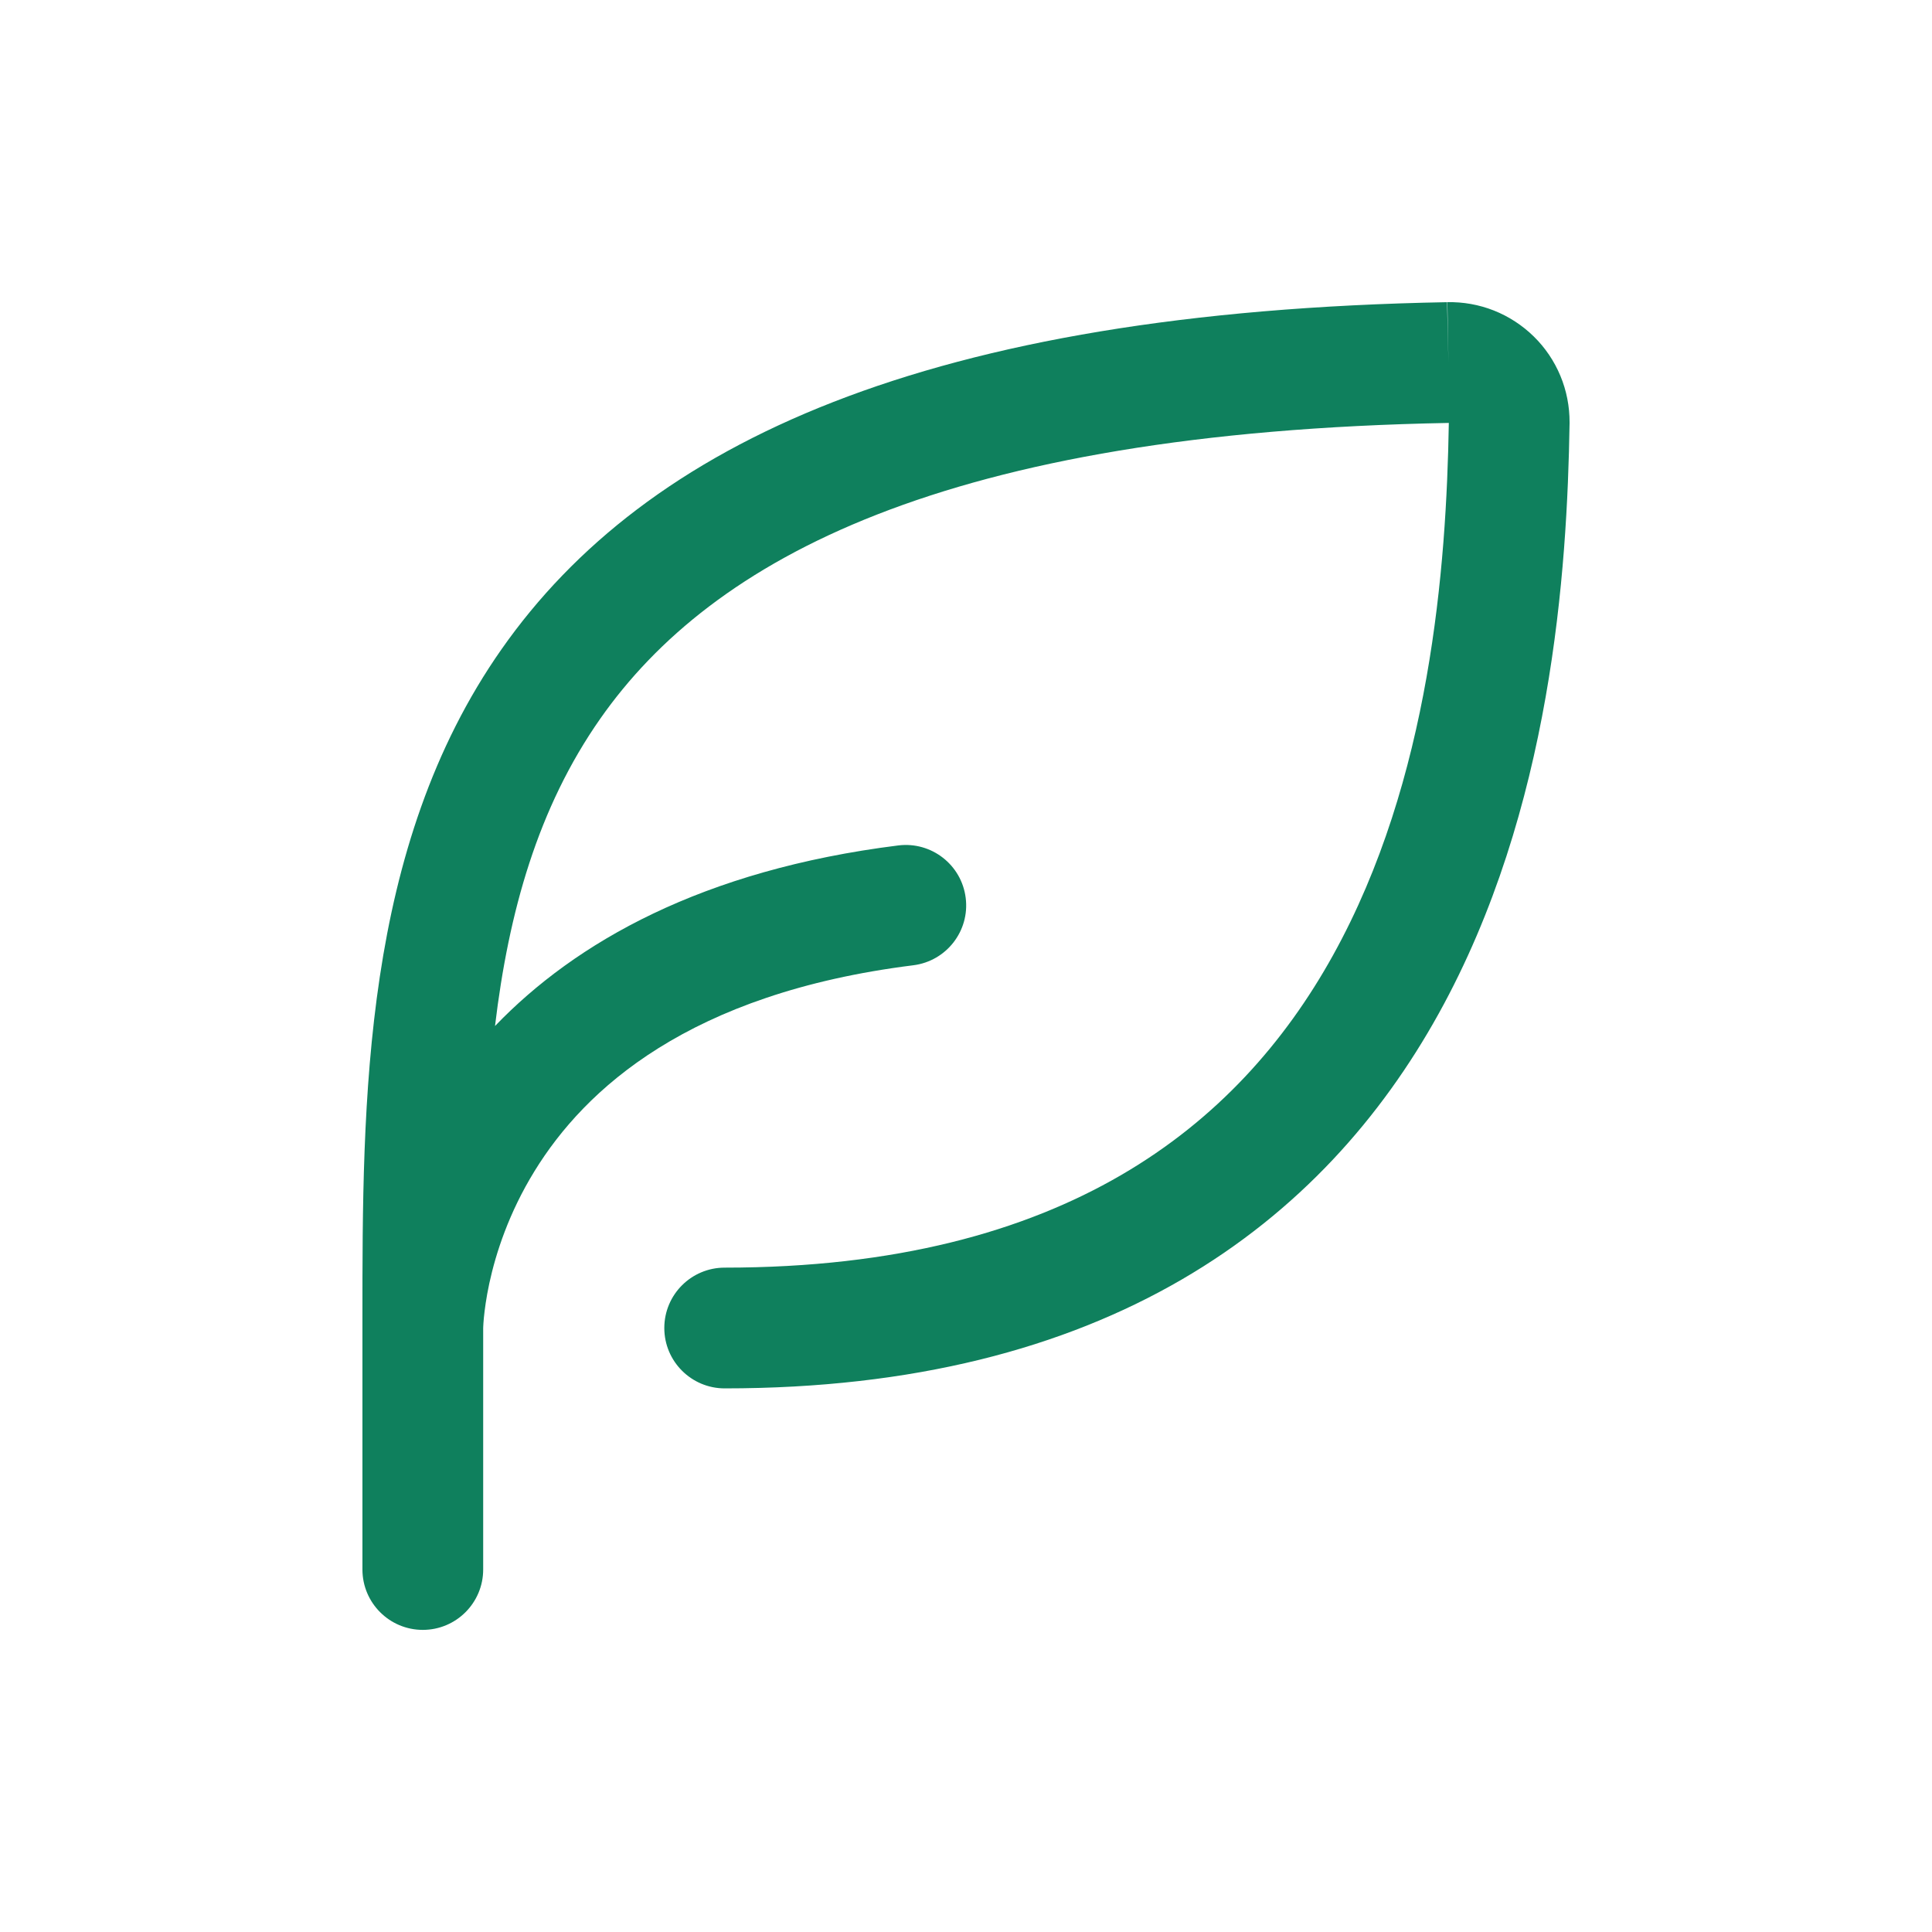
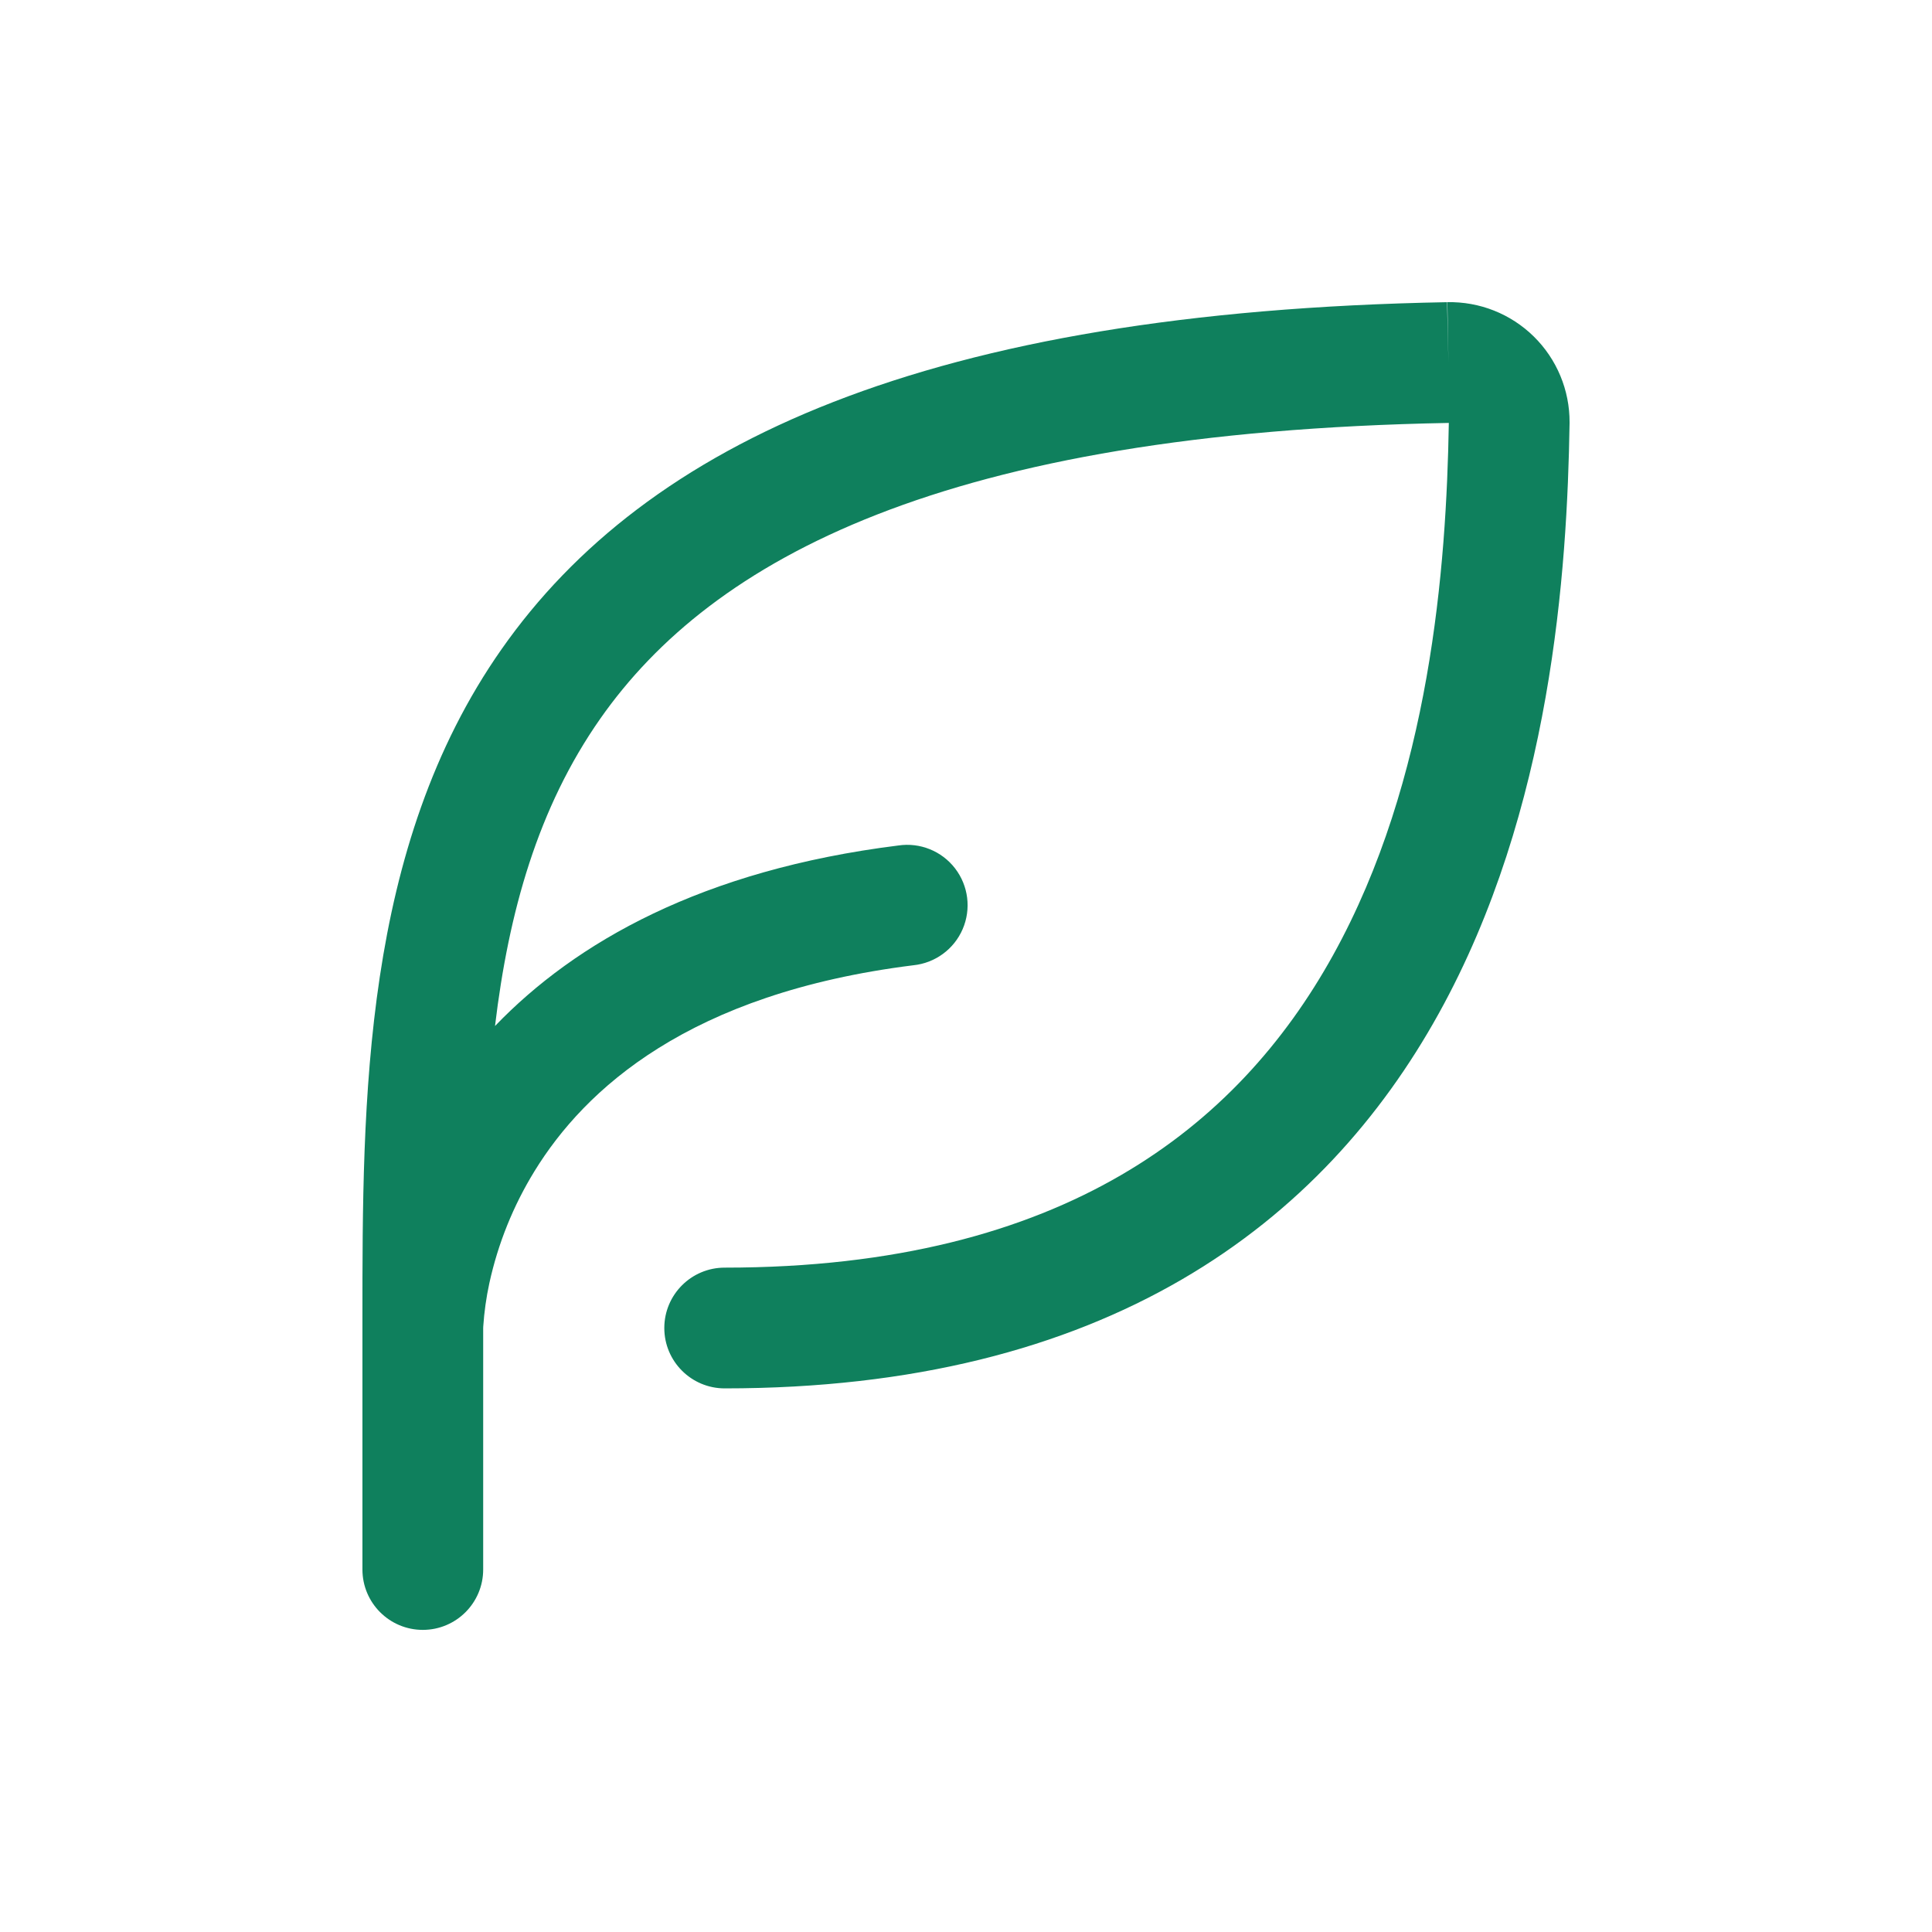
- <svg xmlns="http://www.w3.org/2000/svg" width="32" height="32" viewBox="0 0 32 32" fill="none">
-   <path fill-rule="evenodd" clip-rule="evenodd" d="M23.971 5.005C24.235 4.999 24.497 5.046 24.743 5.143C24.99 5.241 25.214 5.387 25.404 5.573C25.593 5.758 25.743 5.98 25.845 6.225C25.947 6.47 25.998 6.733 25.997 6.998L25.997 7.009L25.997 7.009C25.958 9.45 25.7 13.415 23.828 16.791C22.882 18.498 21.519 20.063 19.568 21.196C17.617 22.328 15.136 22.996 12.003 22.996C11.451 22.996 11.003 22.548 11.003 21.996C11.003 21.443 11.451 20.996 12.003 20.996C14.847 20.996 16.969 20.392 18.564 19.466C20.157 18.541 21.281 17.262 22.079 15.822C23.69 12.916 23.957 9.396 23.997 7.005C15.637 7.16 11.796 9.261 9.945 11.9C8.907 13.38 8.424 15.112 8.199 16.994C9.531 15.609 11.627 14.41 14.879 14.003C15.427 13.935 15.927 14.324 15.995 14.872C16.064 15.42 15.675 15.919 15.127 15.988C11.409 16.453 9.686 18.044 8.855 19.395C8.426 20.091 8.212 20.761 8.105 21.254C8.052 21.5 8.027 21.698 8.014 21.83C8.008 21.895 8.005 21.944 8.004 21.972C8.003 21.986 8.003 21.996 8.003 22L8.003 22.002L8.003 22.002C8.003 22.002 8.003 22.002 8.003 22V25.996C8.003 26.548 7.555 26.996 7.003 26.996C6.451 26.996 6.003 26.548 6.003 25.996V21.996C6.003 21.946 6.003 21.897 6.003 21.847C6.003 18.235 6.002 14.04 8.308 10.752C10.703 7.336 15.353 5.163 23.971 5.005ZM23.971 5.005C23.97 5.005 23.968 5.005 23.968 5.005L23.991 6.005L23.973 5.005C23.972 5.005 23.971 5.005 23.971 5.005ZM8.003 22C8.003 22 8.003 22 8.003 22Z" fill="#0F805D" />
+ <svg xmlns="http://www.w3.org/2000/svg" width="32" height="32" fill="none">
+   <path fill="#0F805D" fill-rule="evenodd" d="M23.97 5.005a1.983 1.983 0 0 1 2.027 1.993v.01c-.039 2.442-.297 6.407-2.169 9.783-.946 1.707-2.309 3.272-4.26 4.405-1.95 1.132-4.432 1.8-7.565 1.8a1 1 0 0 1 0-2c2.844 0 4.966-.604 6.56-1.53 1.594-.925 2.718-2.204 3.516-3.644 1.611-2.906 1.878-6.426 1.918-8.817-8.36.155-12.201 2.256-14.052 4.895-1.038 1.48-1.521 3.212-1.746 5.094 1.332-1.385 3.428-2.584 6.68-2.99a1 1 0 1 1 .248 1.984c-3.719.465-5.441 2.056-6.272 3.407a5.98 5.98 0 0 0-.75 1.859 4.944 4.944 0 0 0-.101.718L8.003 22v.002V22v3.996a1 1 0 0 1-2 0v-4.149c0-3.612-.001-7.807 2.305-11.095 2.395-3.416 7.045-5.589 15.663-5.747Zm0 0h-.002l.023 1-.018-1h-.002ZM8.004 22Z" clip-rule="evenodd" />
</svg>
